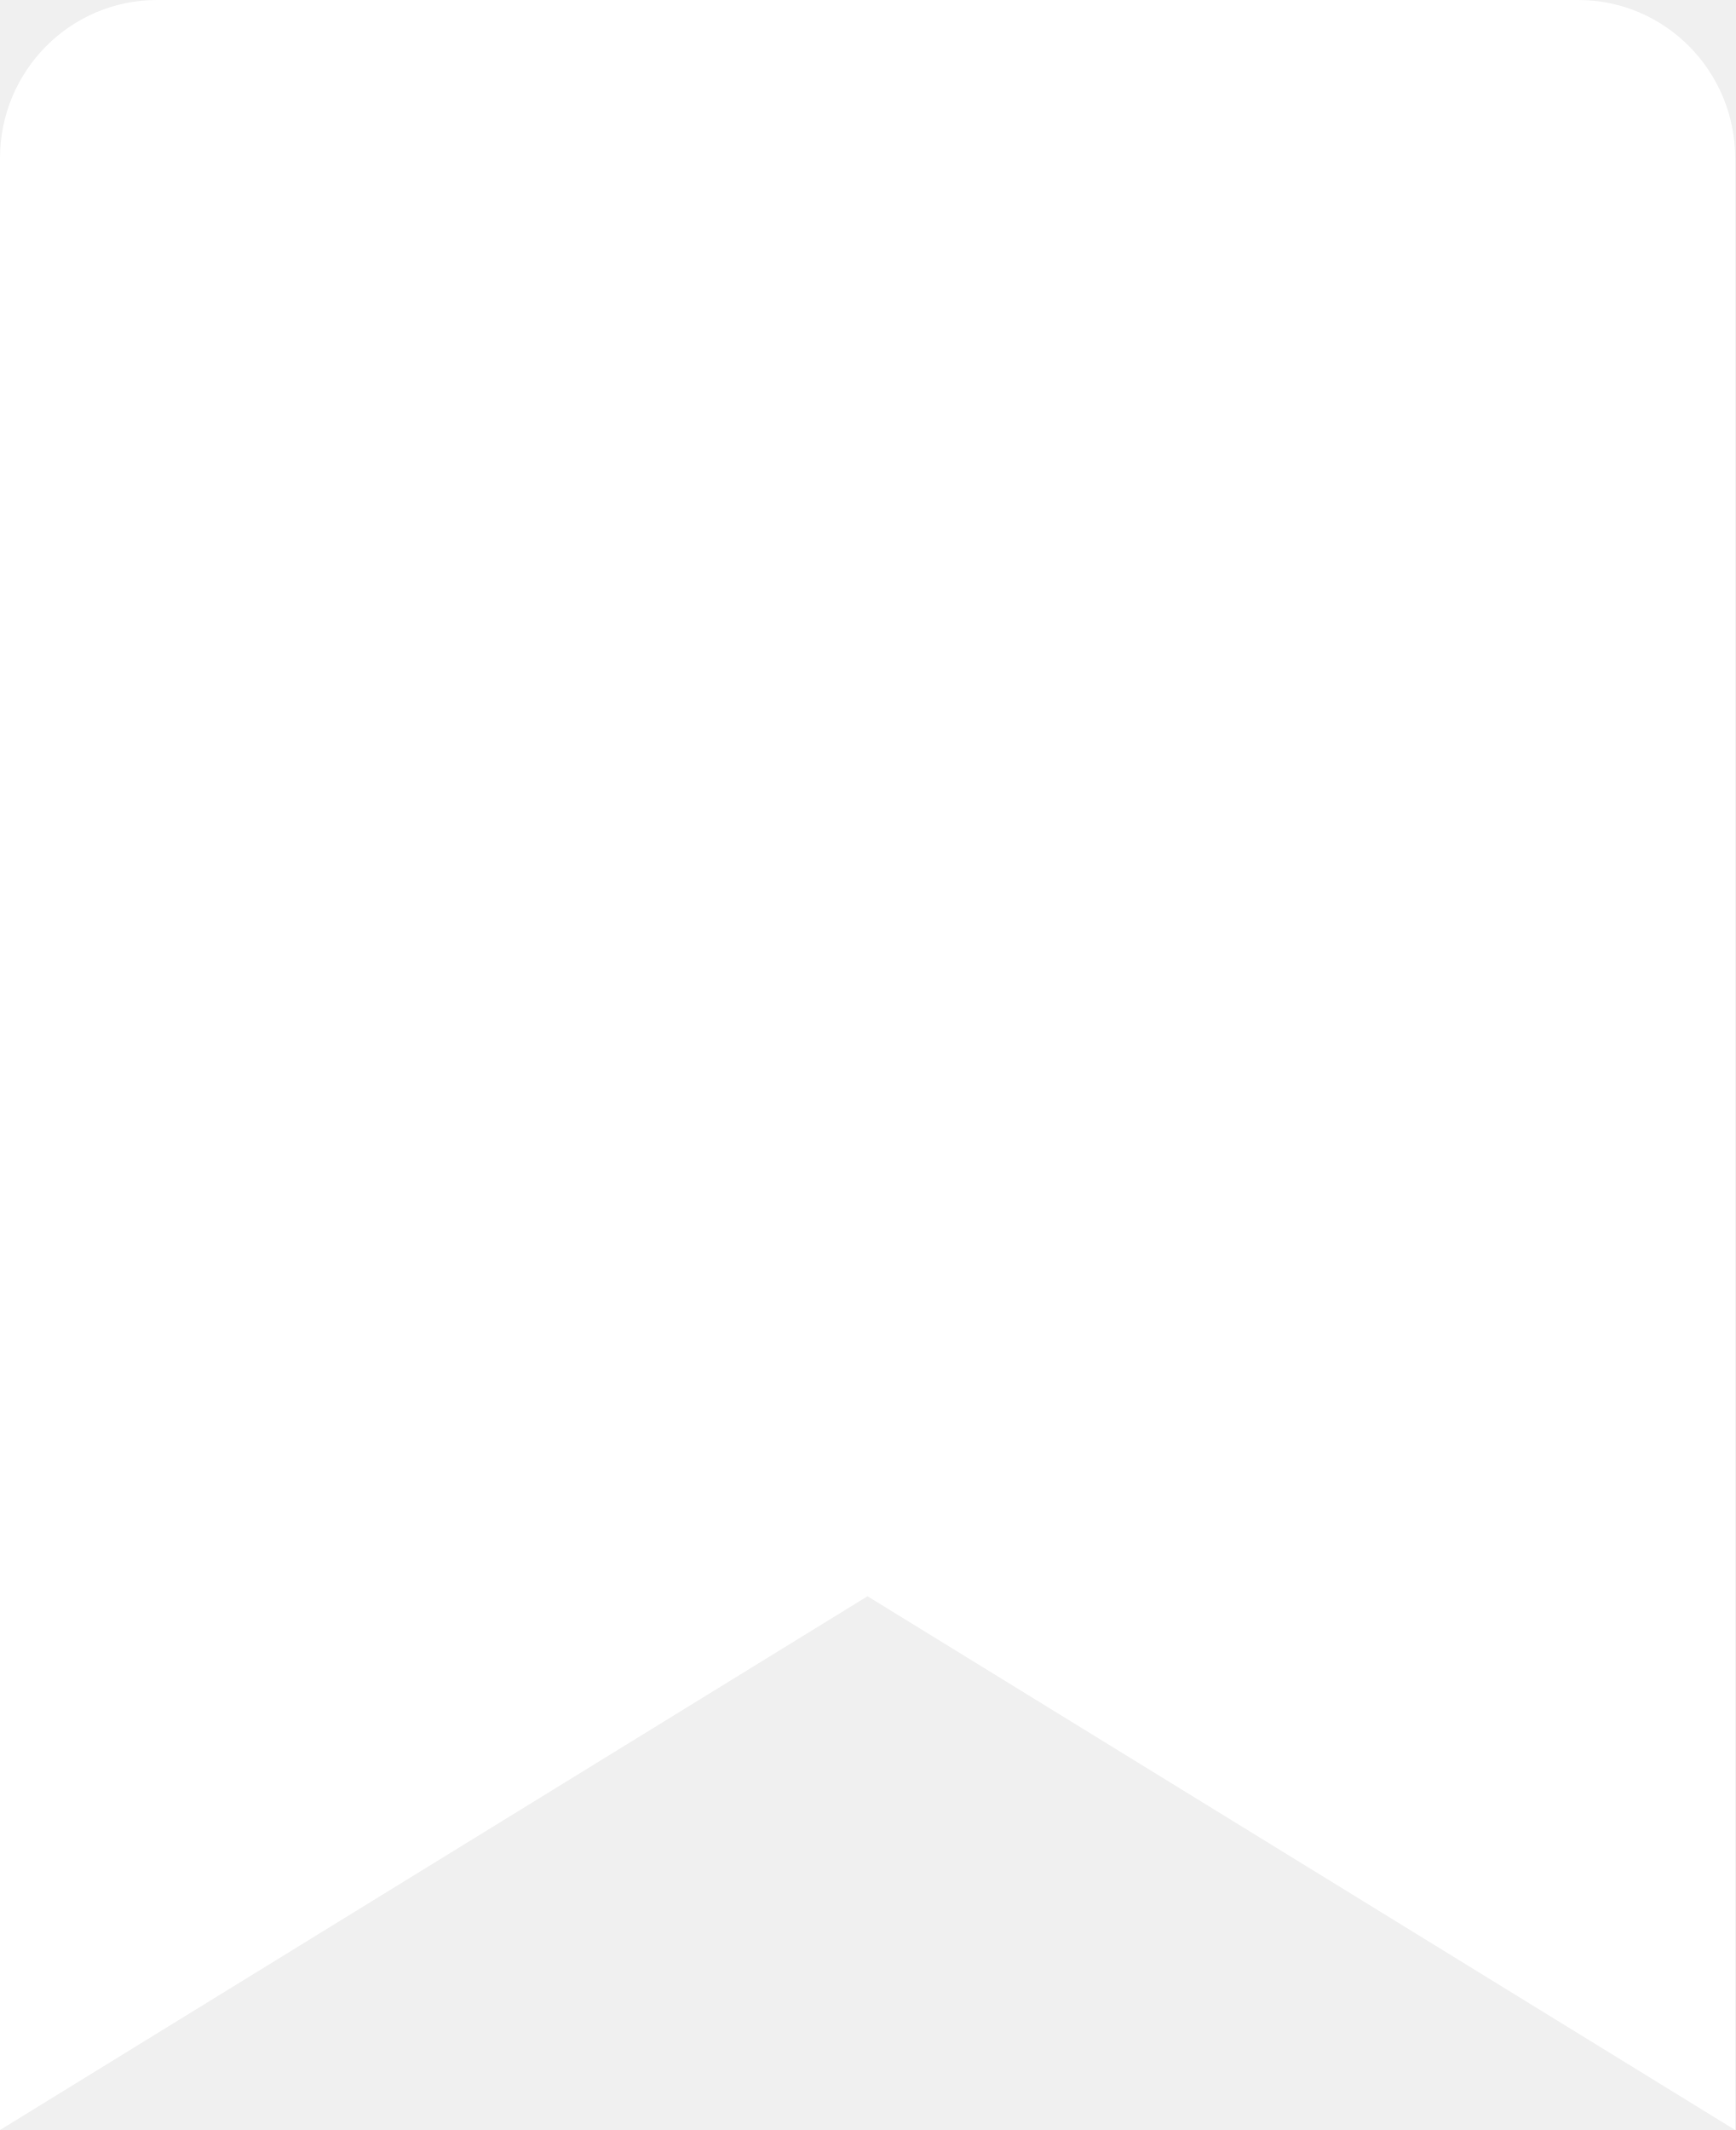
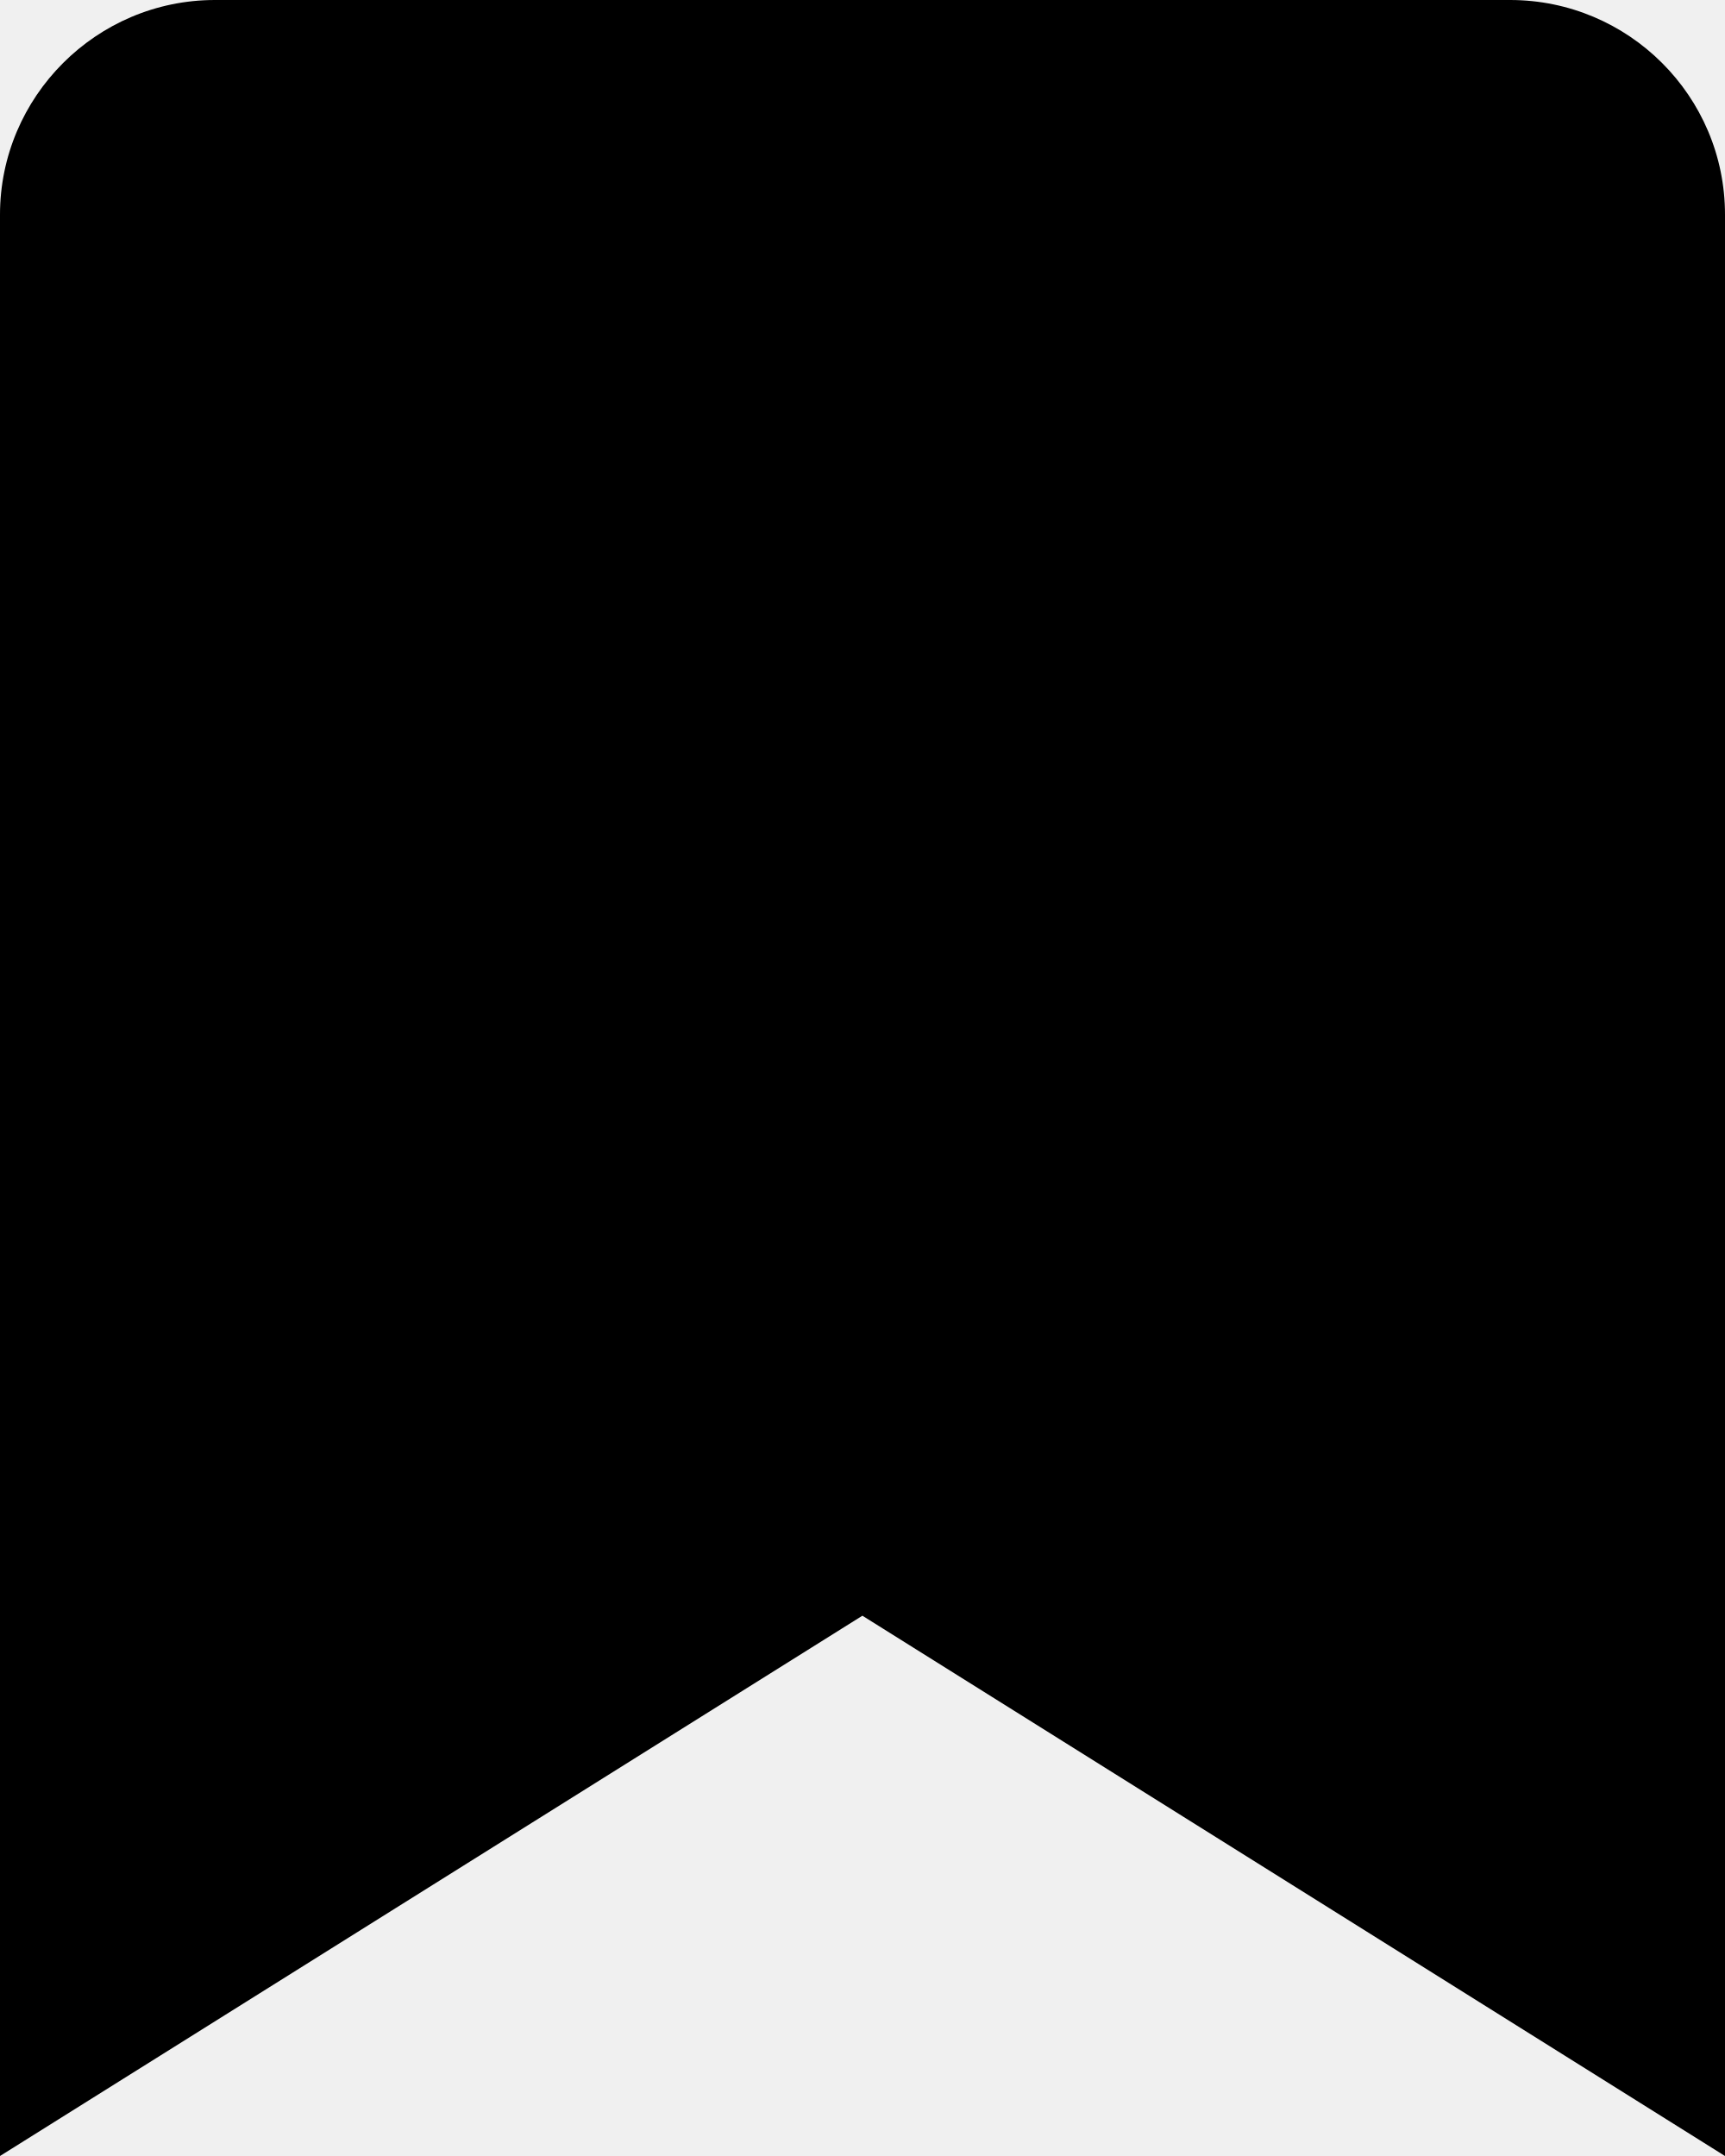
- <svg xmlns="http://www.w3.org/2000/svg" width="22px" height="27px" viewBox="0 0 22 27" version="1.1">
+ <svg xmlns="http://www.w3.org/2000/svg" width="16px" height="20px" viewBox="0 0 16 20" version="1.1">
  <g id="Page-1" stroke="none" stroke-width="1" fill="none" fill-rule="evenodd">
-     <path d="M1.991,0 C0.891,0 0,0.898 0,2.007 L0,27 L10.999,20.234 L22,27 L22,2.007 C22,0.899 21.11,0 20.009,0 L1.991,0 Z" id="bookmark" fill="#FFFFFF" />
+     <g id="Artboard" transform="translate(-66, -104)" fill="#000000">
+       <g id="bookmark" transform="translate(66, 104)">
+         <path d="M1.994,0 C0.893,0 0,0.898 0,1.991 L0,20 L7.999,14.988 L16,20 L16,1.991 C16,0.891 15.105,0 14.006,0 L1.994,0 Z" />
+       </g>
+     </g>
  </g>
</svg>
